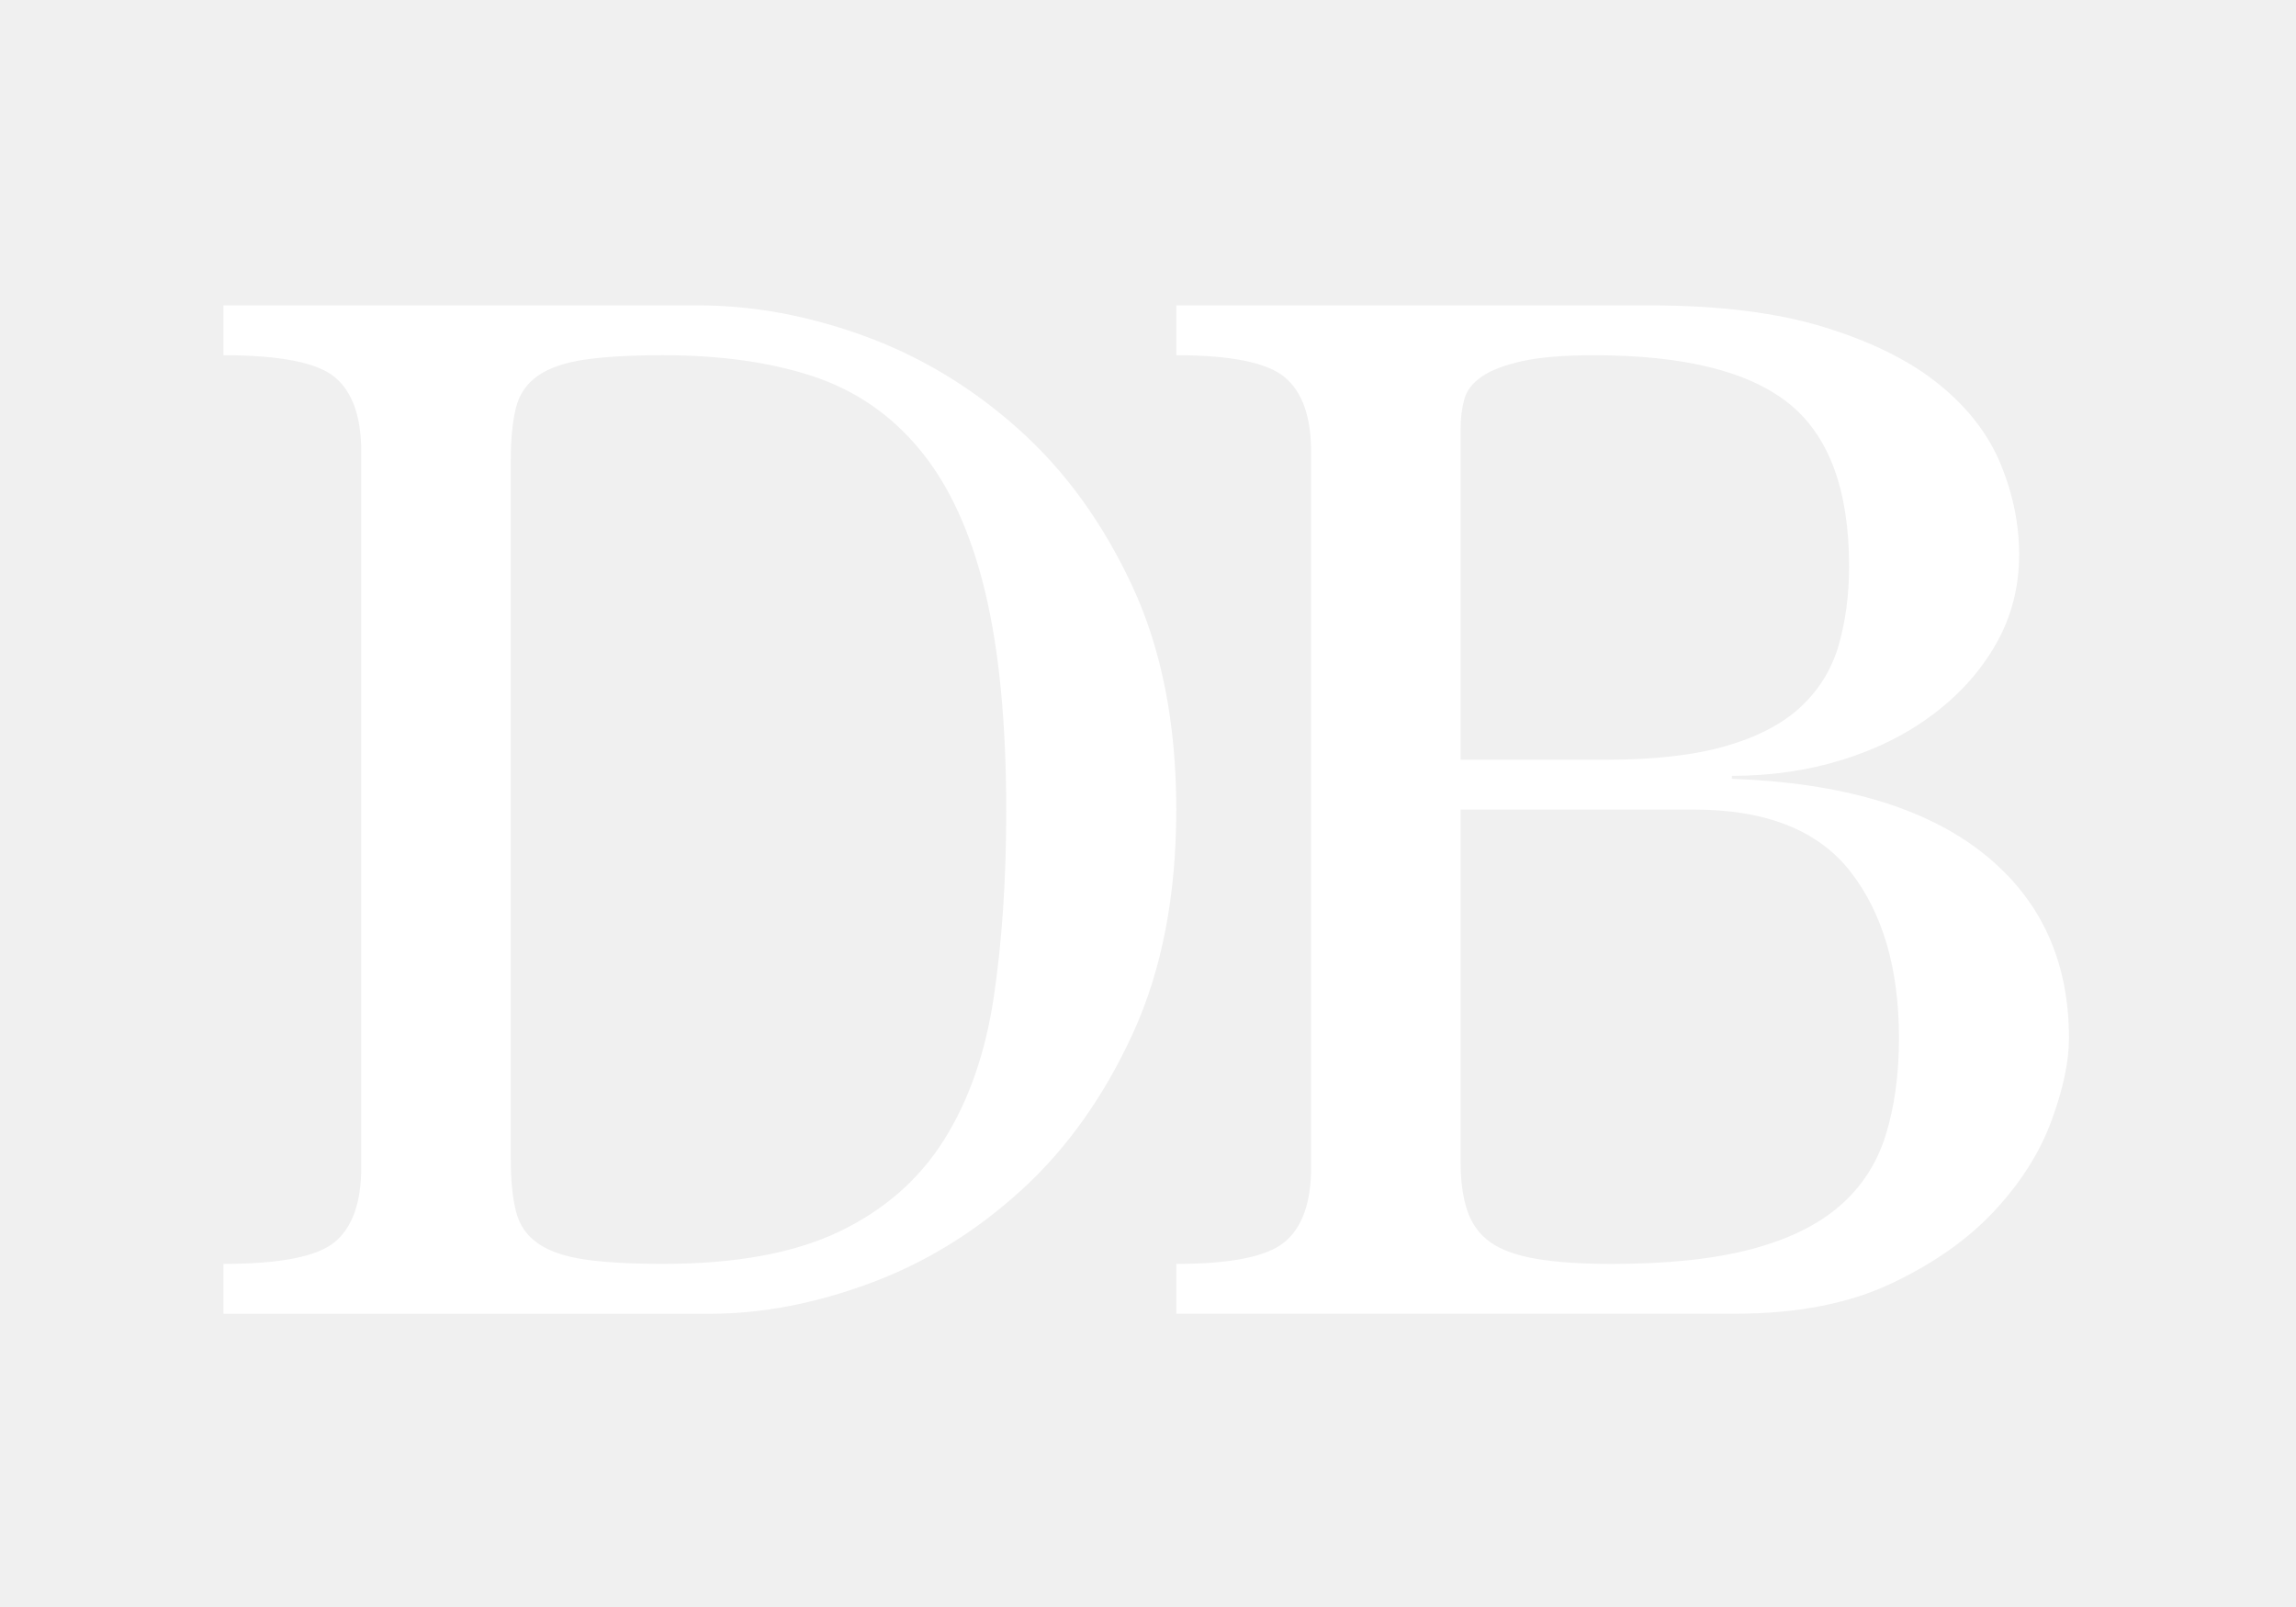
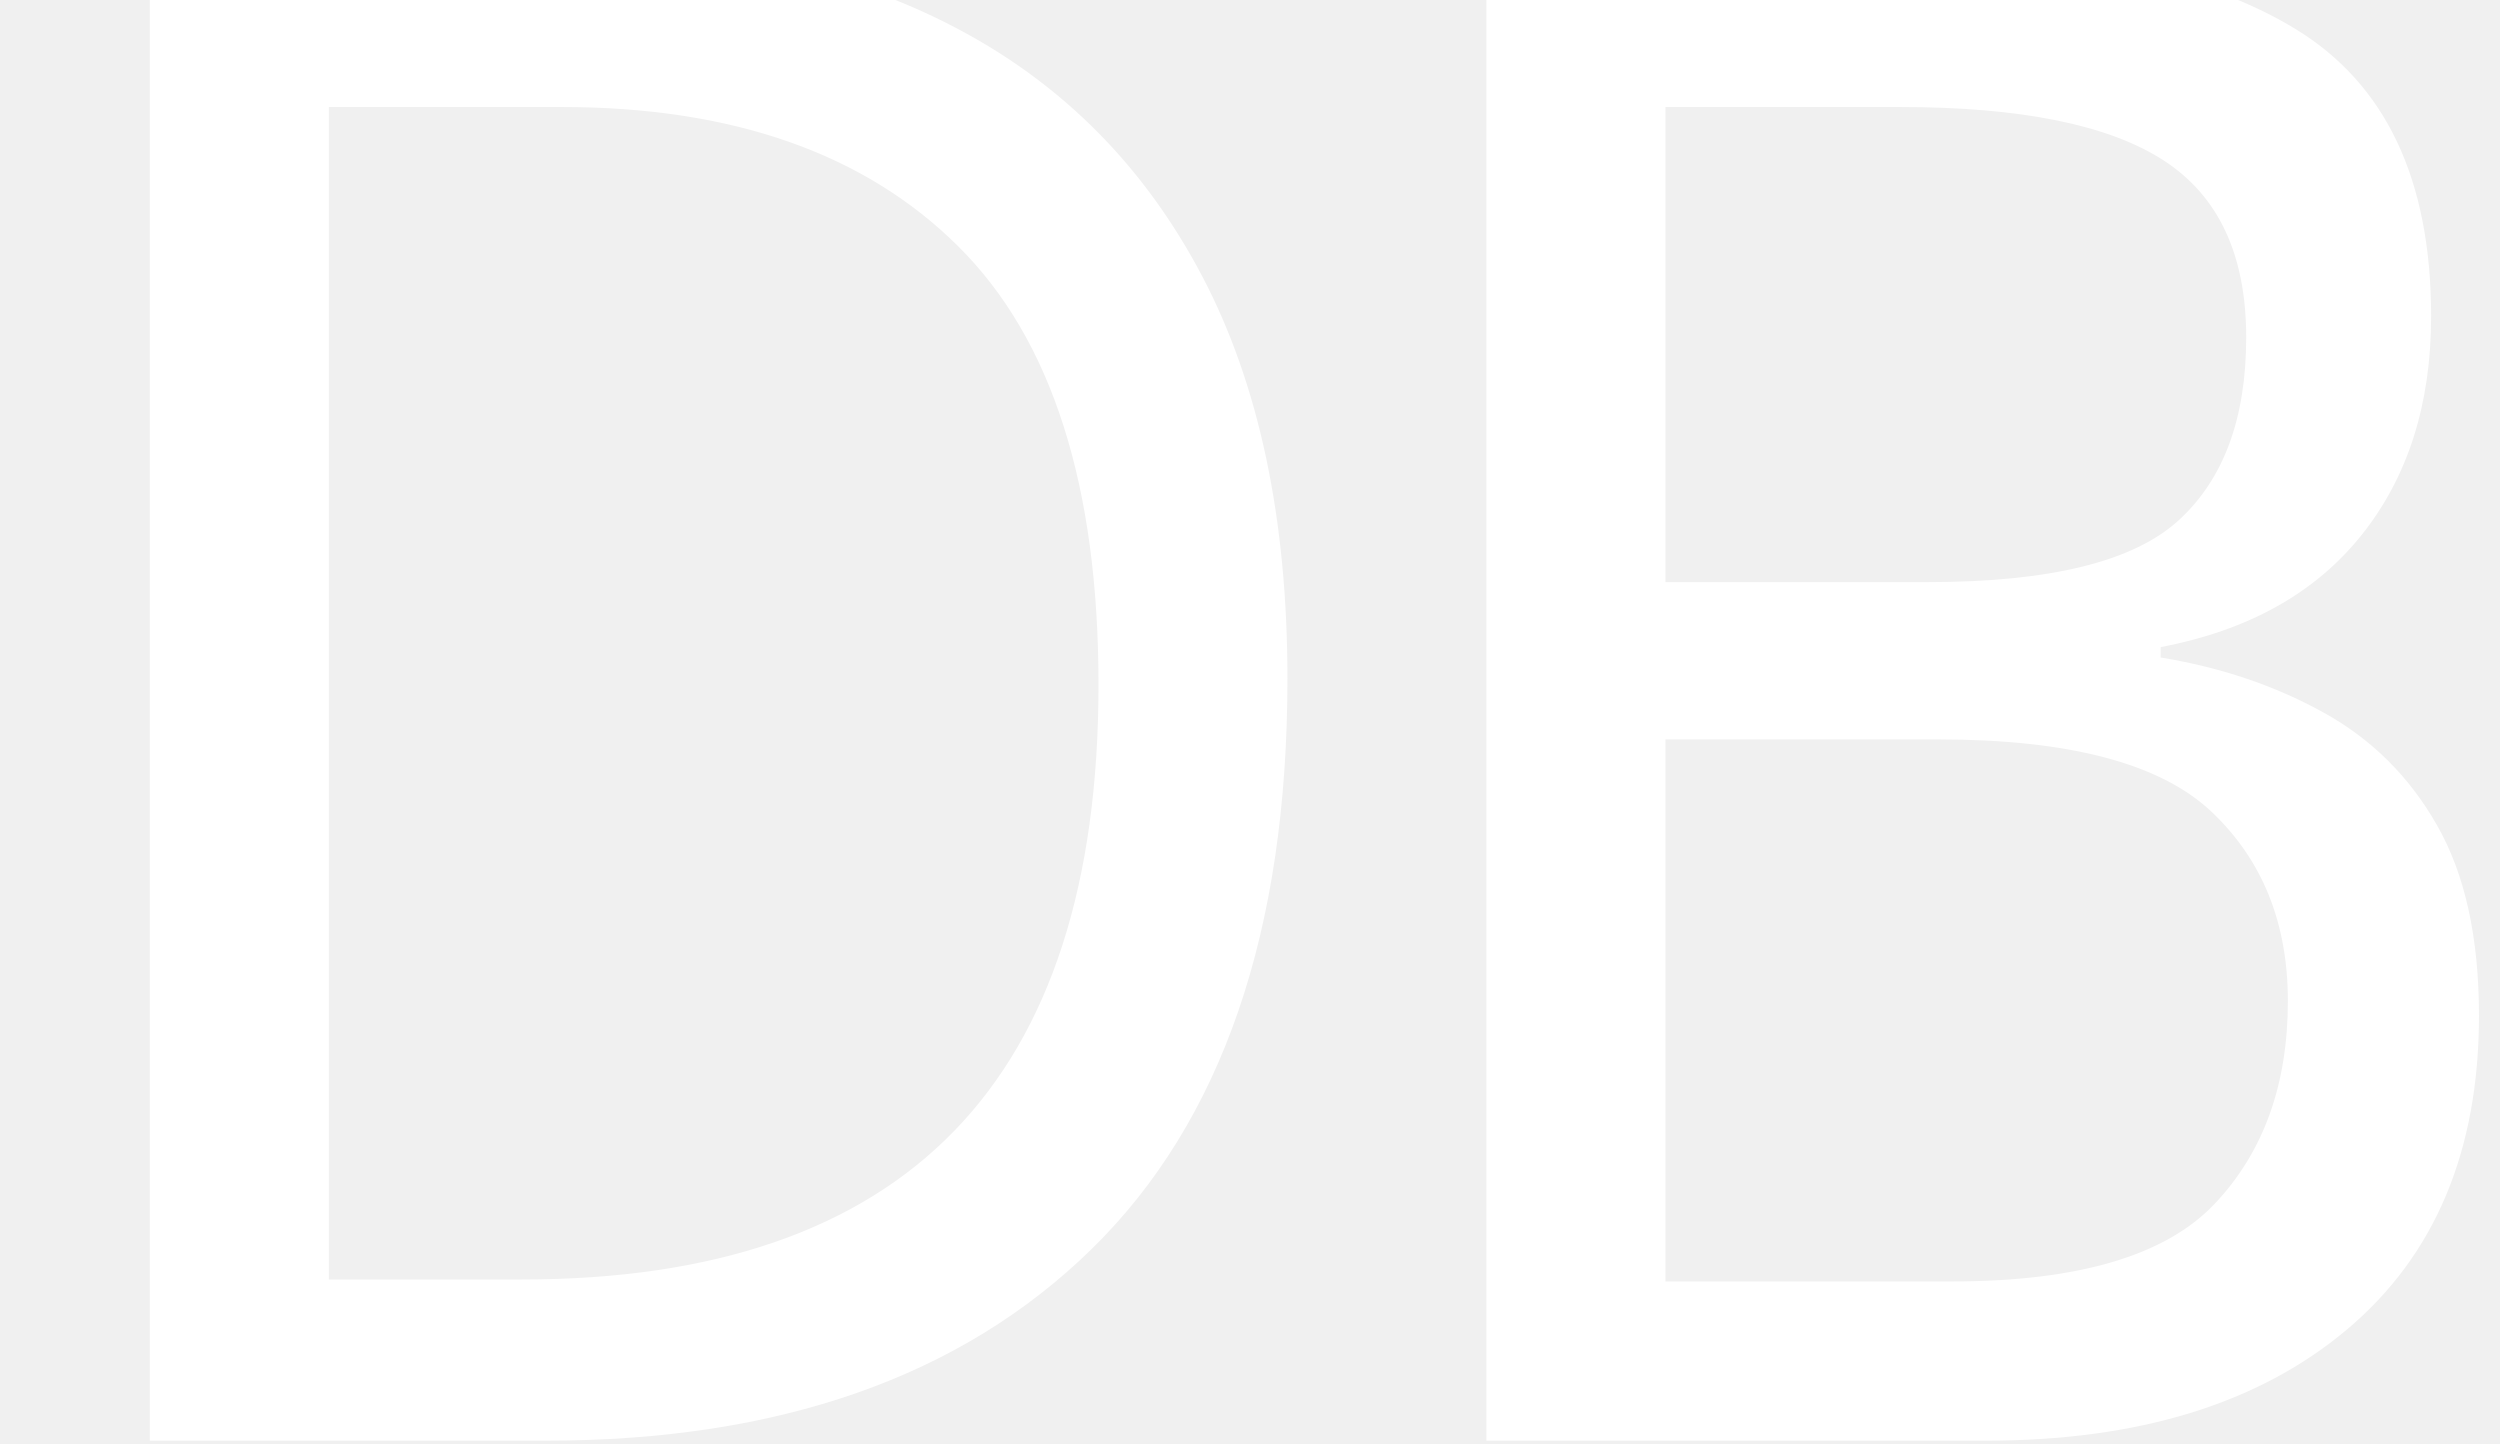
- <svg xmlns="http://www.w3.org/2000/svg" version="1.1" id="Layer_1" x="0px" y="0px" width="153.5px" height="107.391px" viewBox="0 0 153.5 107.391" enable-background="new 0 0 153.5 107.391" xml:space="preserve">
-   <g>
-     <path fill="#FFFFFF" d="M14.94,20.419h31.752c3.658,0,7.365,0.687,11.123,2.059c3.756,1.372,7.186,3.446,10.29,6.225   c3.103,2.776,5.635,6.271,7.595,10.484s2.94,9.196,2.94,14.944c0,5.75-0.965,10.729-2.891,14.945   c-1.928,4.214-4.41,7.709-7.448,10.484c-3.038,2.777-6.403,4.853-10.094,6.225c-3.692,1.372-7.269,2.058-10.731,2.058H14.94V84.51   c3.789,0,6.272-0.489,7.448-1.47c1.176-0.979,1.764-2.646,1.764-4.998V30.219c0-2.352-0.588-4.018-1.764-4.997   c-1.176-0.979-3.66-1.471-7.448-1.471V20.419z M34.148,77.455c0,1.438,0.113,2.612,0.343,3.526c0.228,0.916,0.718,1.635,1.47,2.156   c0.75,0.522,1.796,0.882,3.136,1.077c1.338,0.196,3.087,0.294,5.243,0.294c4.834,0,8.754-0.718,11.76-2.155   c3.004-1.437,5.341-3.479,7.007-6.125c1.666-2.646,2.776-5.831,3.332-9.556c0.554-3.724,0.833-7.872,0.833-12.445   c0-5.88-0.475-10.778-1.421-14.7c-0.948-3.92-2.386-7.056-4.312-9.406c-1.928-2.354-4.312-4.002-7.154-4.949   c-2.842-0.945-6.19-1.421-10.045-1.421c-2.156,0-3.904,0.099-5.243,0.294c-1.34,0.196-2.386,0.557-3.136,1.078   c-0.752,0.522-1.242,1.241-1.47,2.154c-0.23,0.916-0.343,2.093-0.343,3.528V77.455z" />
-     <path fill="#FFFFFF" d="M87.655,30.219c0-2.352-0.588-4.018-1.764-4.997c-1.176-0.979-3.594-1.471-7.251-1.471v-3.332h31.653   c4.64,0,8.541,0.49,11.711,1.471c3.168,0.979,5.718,2.254,7.646,3.821c1.926,1.566,3.297,3.35,4.115,5.341   c0.815,1.994,1.225,4.004,1.225,6.027c0,2.154-0.506,4.133-1.518,5.929c-1.015,1.799-2.402,3.365-4.166,4.704   c-1.765,1.34-3.808,2.369-6.125,3.087c-2.32,0.721-4.787,1.078-7.398,1.078v0.196c7.316,0.262,12.902,1.909,16.759,4.947   c3.854,3.038,5.78,7.171,5.78,12.396c0,1.566-0.391,3.414-1.176,5.537c-0.783,2.124-2.058,4.133-3.822,6.025   c-1.764,1.896-4.065,3.514-6.907,4.853c-2.843,1.34-6.32,2.009-10.438,2.009H78.641V84.51c3.658,0,6.076-0.489,7.251-1.47   c1.176-0.979,1.764-2.646,1.764-4.998L87.655,30.219L87.655,30.219z M107.354,50.799c3.266,0,5.961-0.31,8.084-0.931   c2.123-0.62,3.789-1.503,4.998-2.646s2.041-2.516,2.5-4.116c0.455-1.601,0.686-3.348,0.686-5.243c0-5.096-1.34-8.722-4.018-10.878   c-2.68-2.154-7.023-3.232-13.035-3.232c-2.025,0-3.625,0.132-4.801,0.393c-1.176,0.263-2.076,0.604-2.695,1.028   c-0.621,0.427-1.014,0.932-1.176,1.52c-0.164,0.589-0.246,1.242-0.246,1.96V50.8L107.354,50.799L107.354,50.799z M97.651,54.131   v23.618c0,1.241,0.148,2.303,0.441,3.186c0.295,0.882,0.799,1.585,1.52,2.106c0.719,0.522,1.746,0.897,3.086,1.127   c1.34,0.229,3.021,0.343,5.047,0.343c3.726,0,6.826-0.325,9.312-0.979c2.481-0.652,4.459-1.617,5.93-2.893   c1.47-1.272,2.498-2.856,3.086-4.753c0.589-1.896,0.884-4.051,0.884-6.469c0-4.64-1.078-8.346-3.234-11.123   c-2.156-2.775-5.652-4.165-10.486-4.165L97.651,54.131L97.651,54.131z" />
-   </g>
+ <svg xmlns="http://www.w3.org/2000/svg" version="1.1" id="Layer_1" x="0px" y="0px" width="126.527px" height="73.065px" viewBox="0 0 126.527 73.065" enable-background="new 0 0 126.527 73.065" xml:space="preserve">
+   <text transform="matrix(1 0 0 1.0526 -2.1855 72.9141)">
+     <tspan x="0" y="0" fill="#FFFFFF" font-family="'Century-Light'" font-size="100.669" letter-spacing="-3">D</tspan>
+     <tspan x="67.649" y="0" fill="#FFFFFF" font-family="'Century-Light'" font-size="100.669">B</tspan>
+   </text>
</svg>
